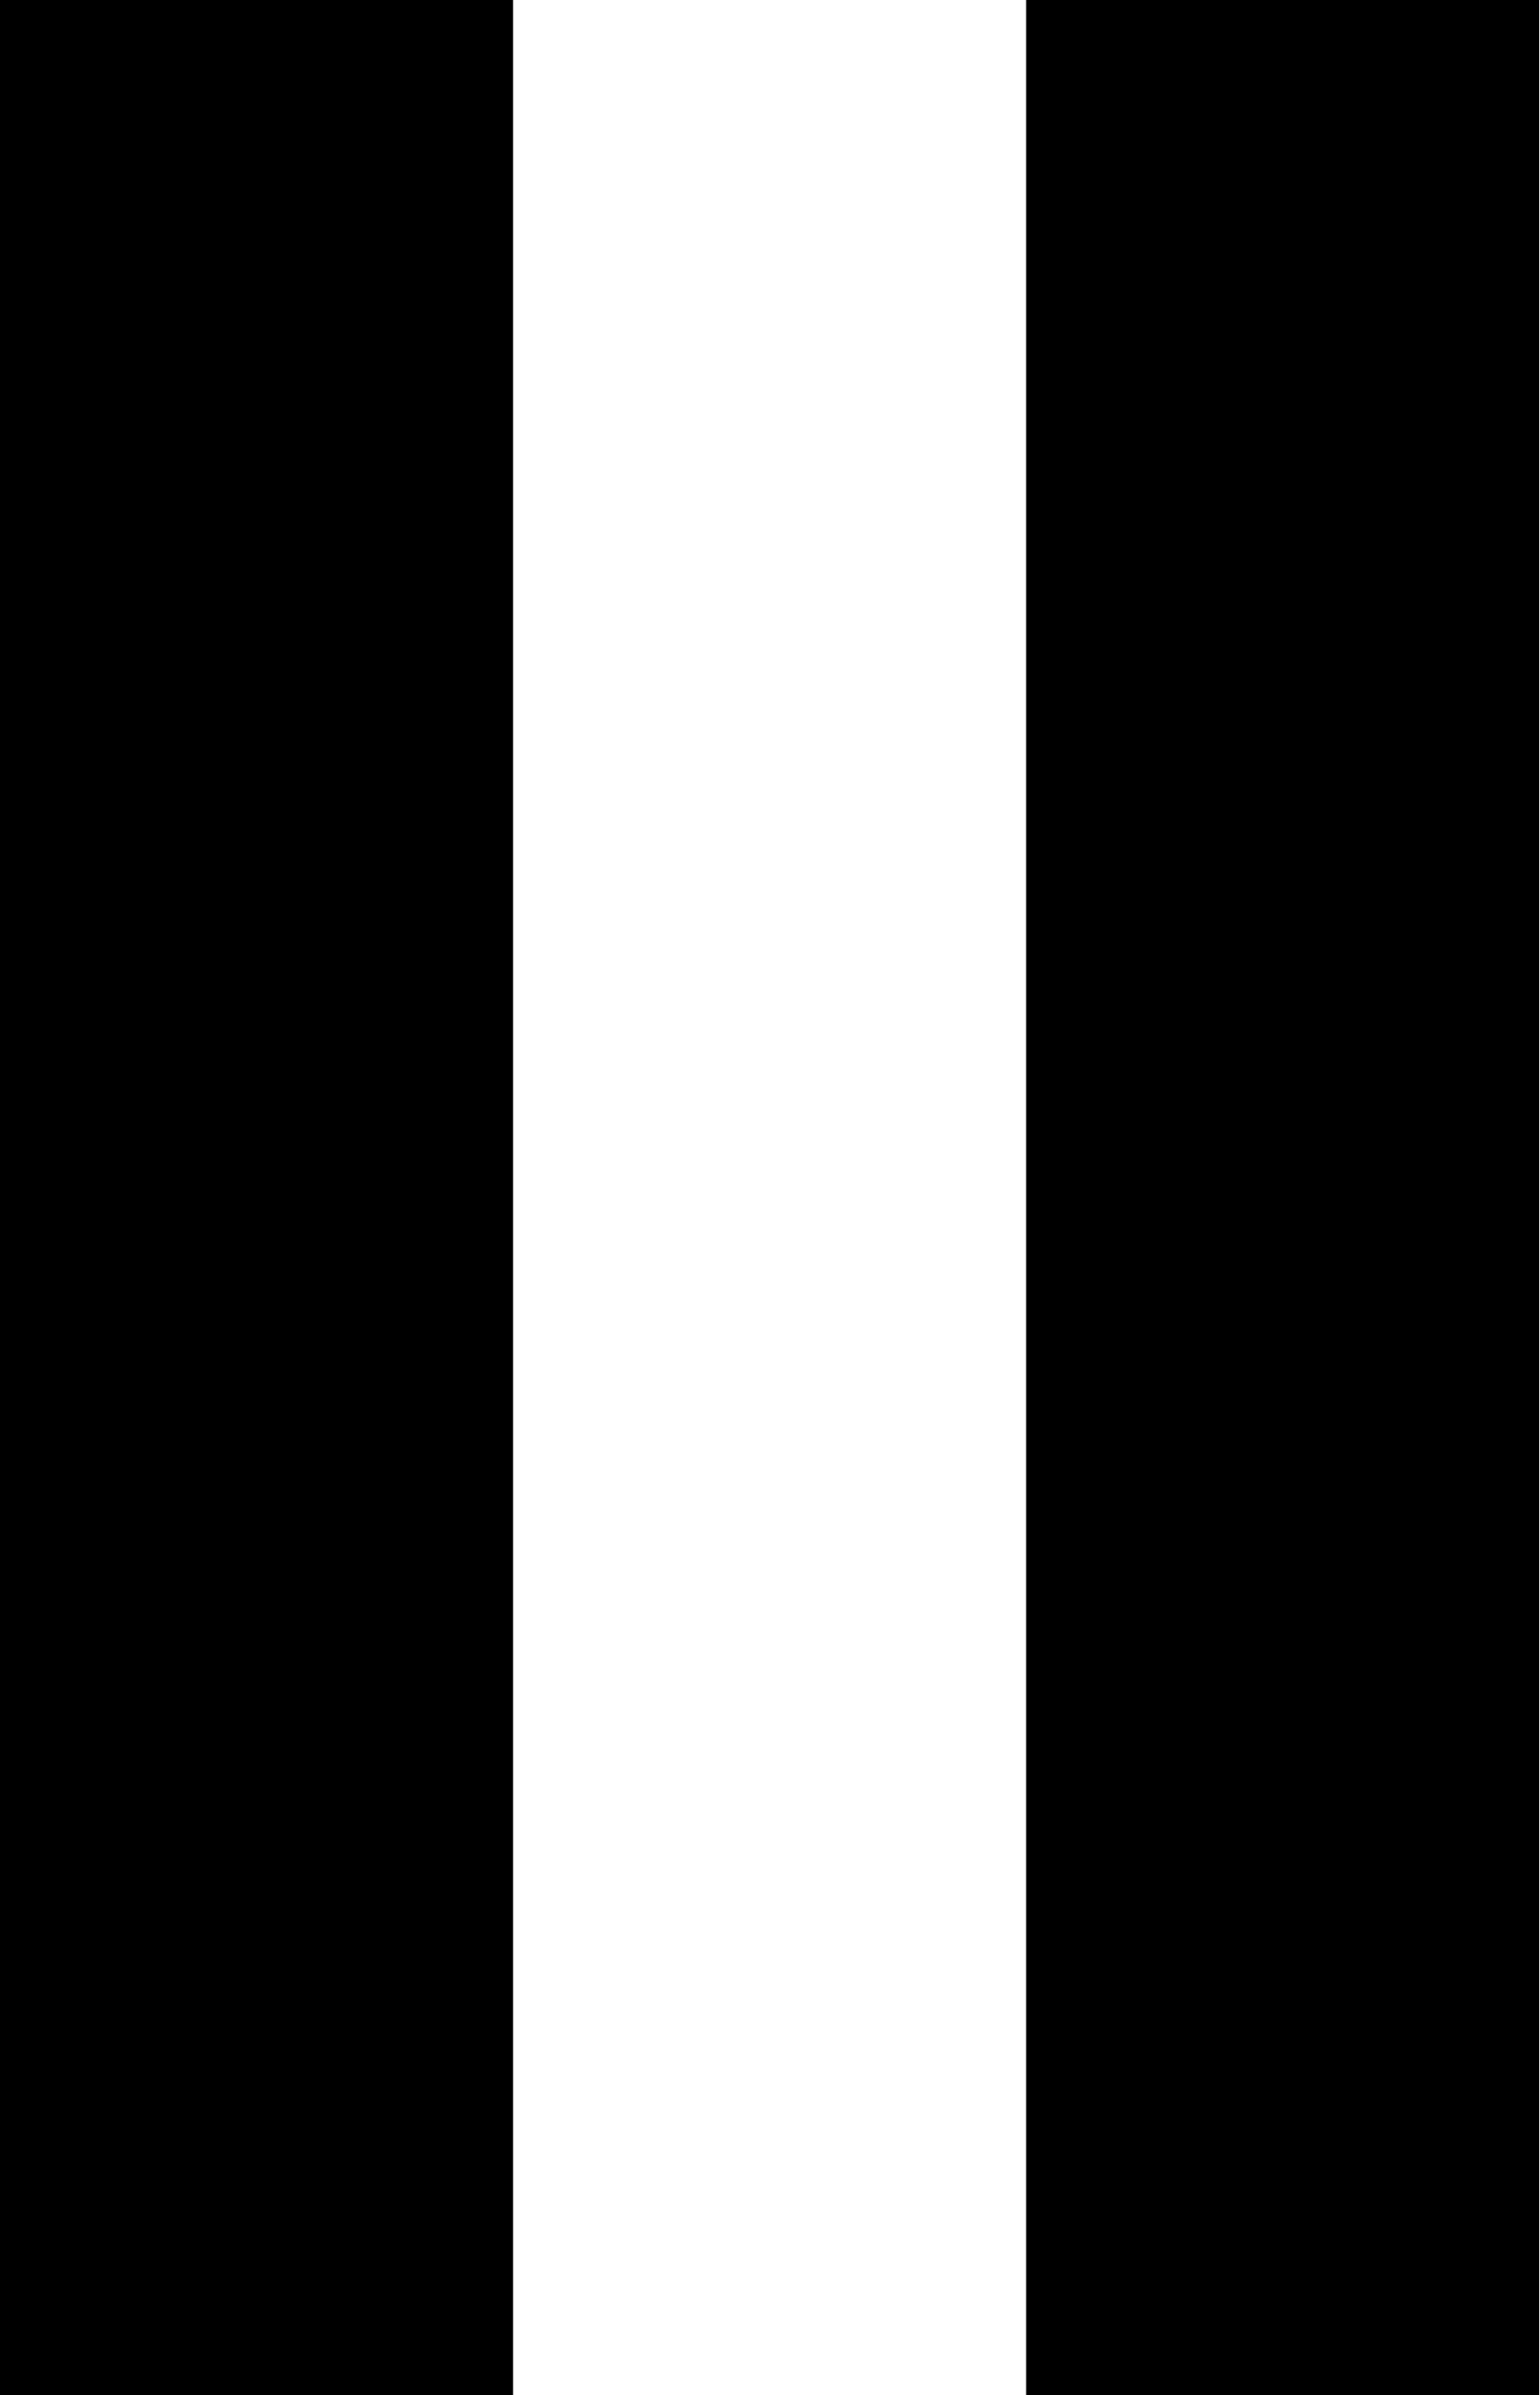
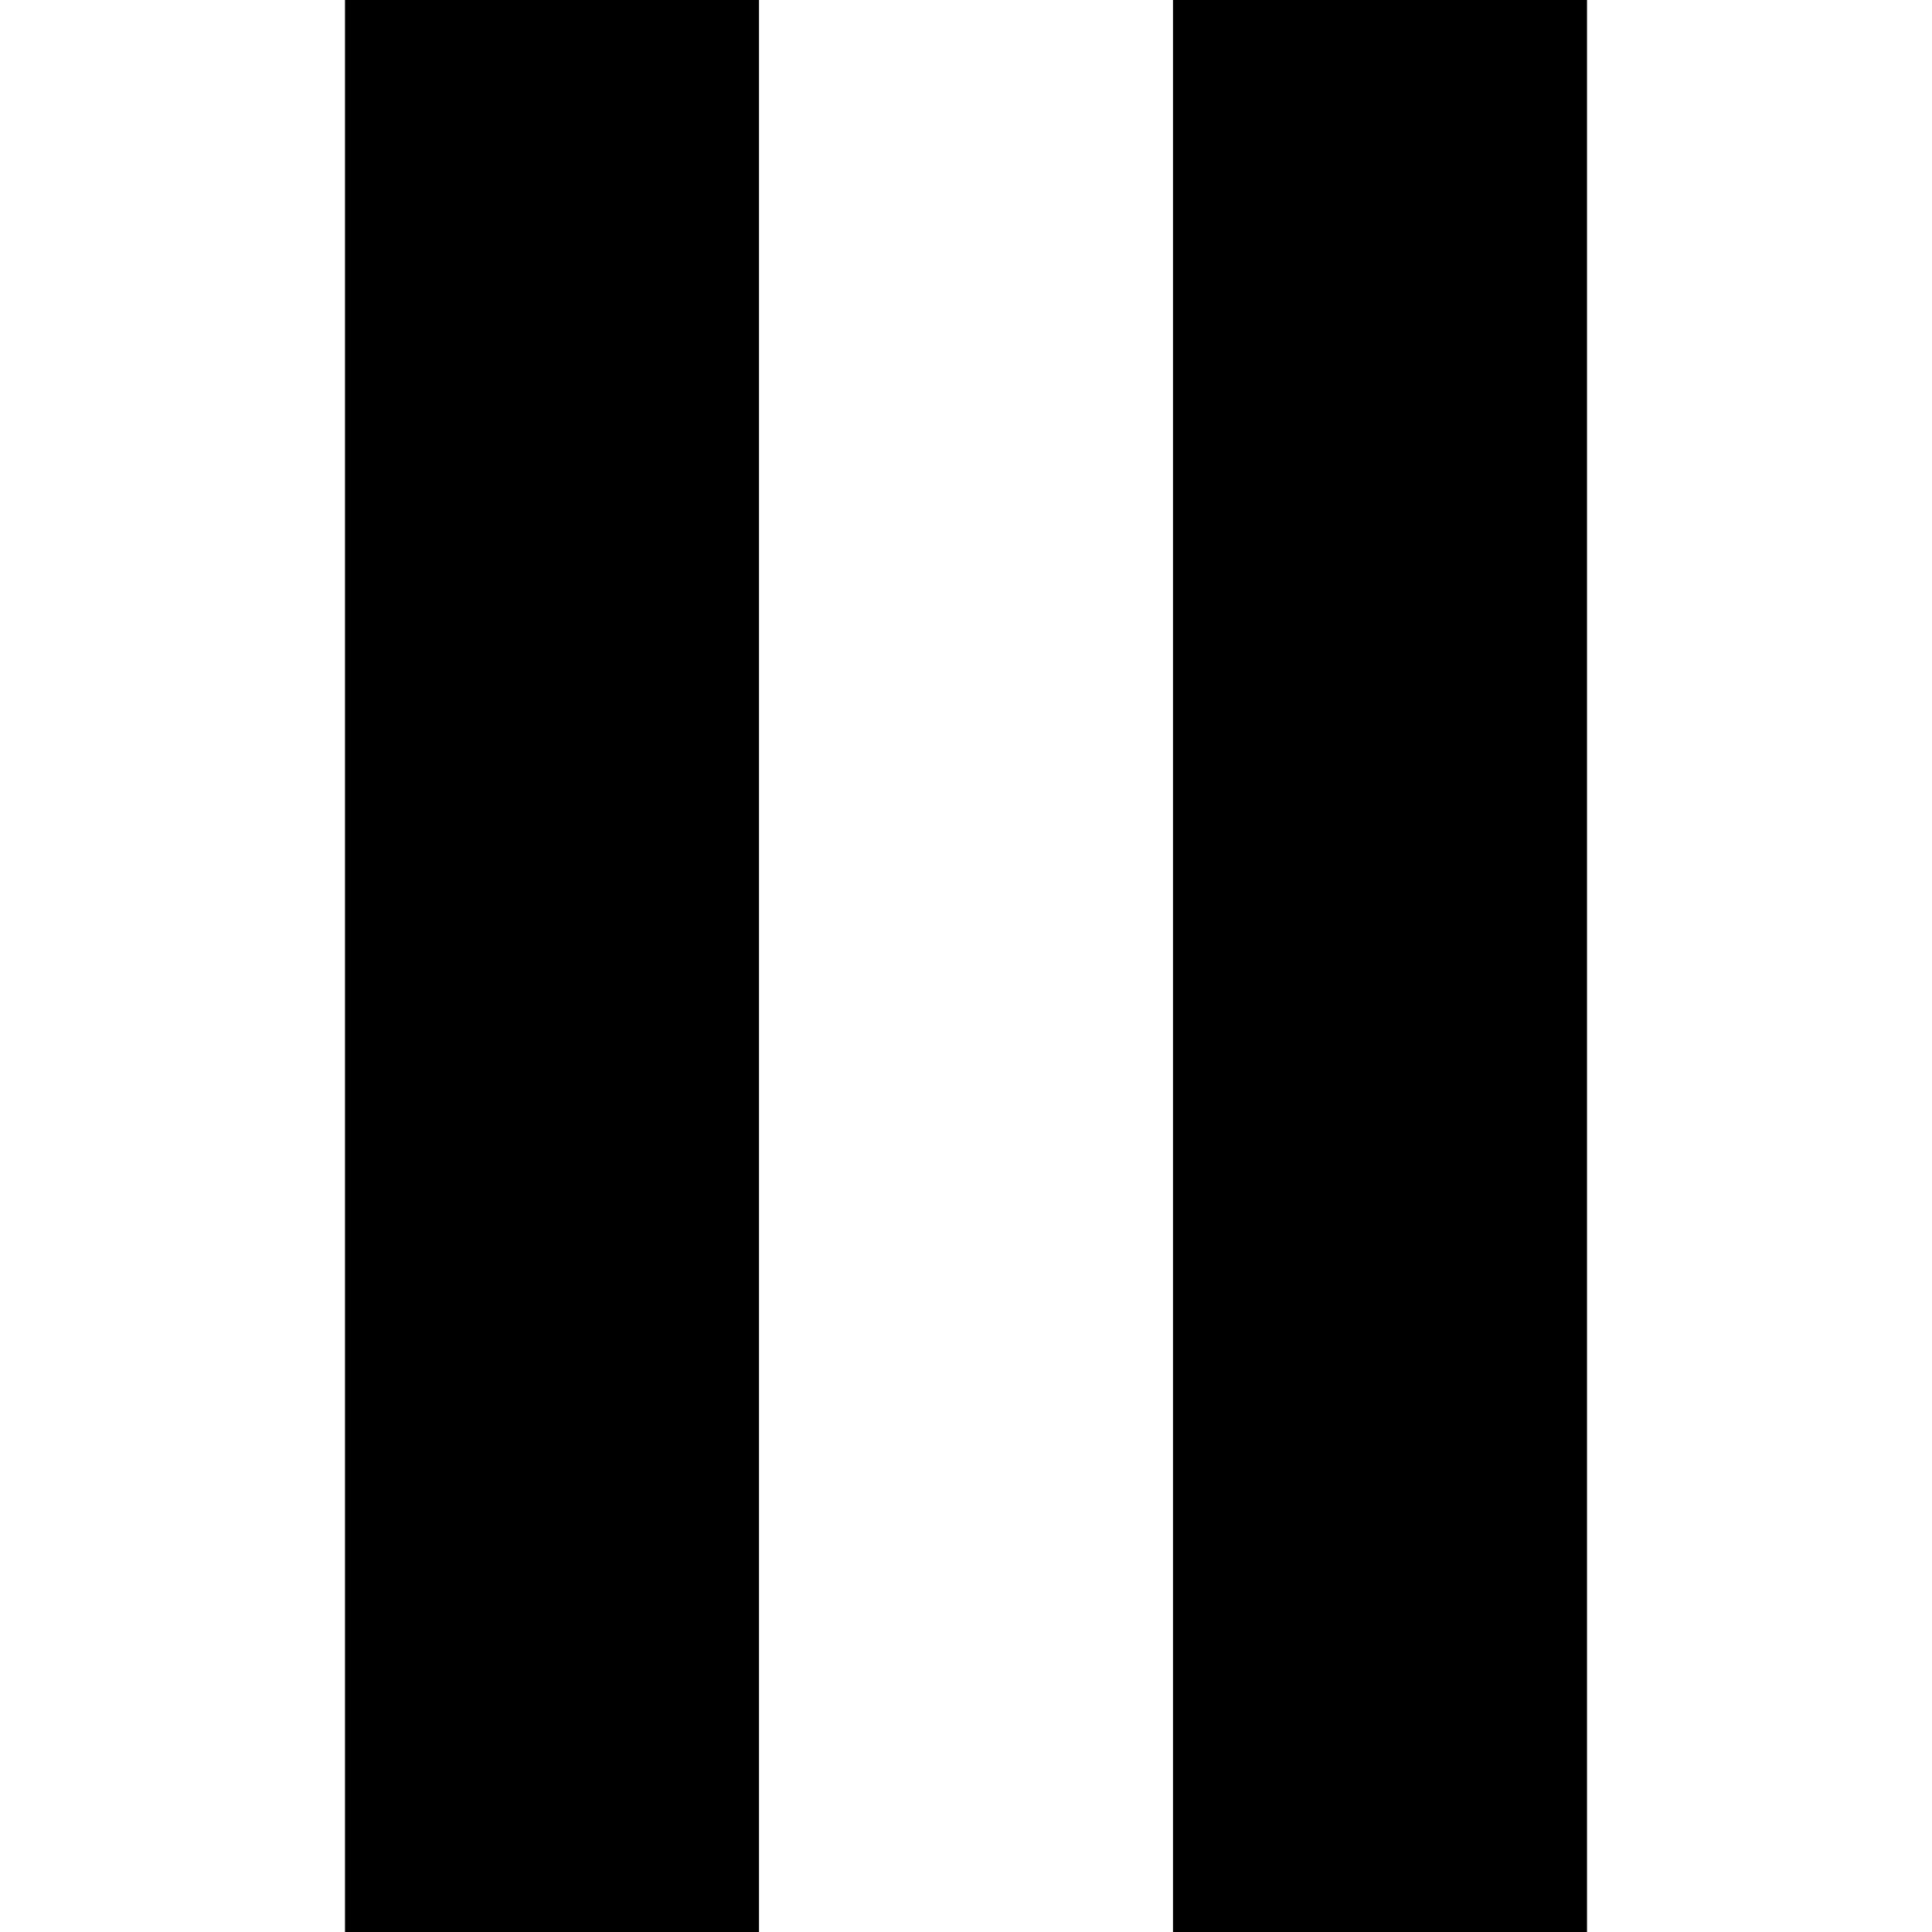
- <svg xmlns="http://www.w3.org/2000/svg" width="18" height="28" viewBox="0 0 18 28" fill="none">
-   <rect width="6" height="28" fill="black" />
-   <rect x="12" width="6" height="28" fill="black" />
+ <svg xmlns="http://www.w3.org/2000/svg" version="1.1" id="Layer_1" x="0px" y="0px" viewBox="0 0 28 28" style="enable-background:new 0 0 28 28;" xml:space="preserve">
+   <rect x="5" width="6" height="28" />
+   <rect x="17" width="6" height="28" />
</svg>
